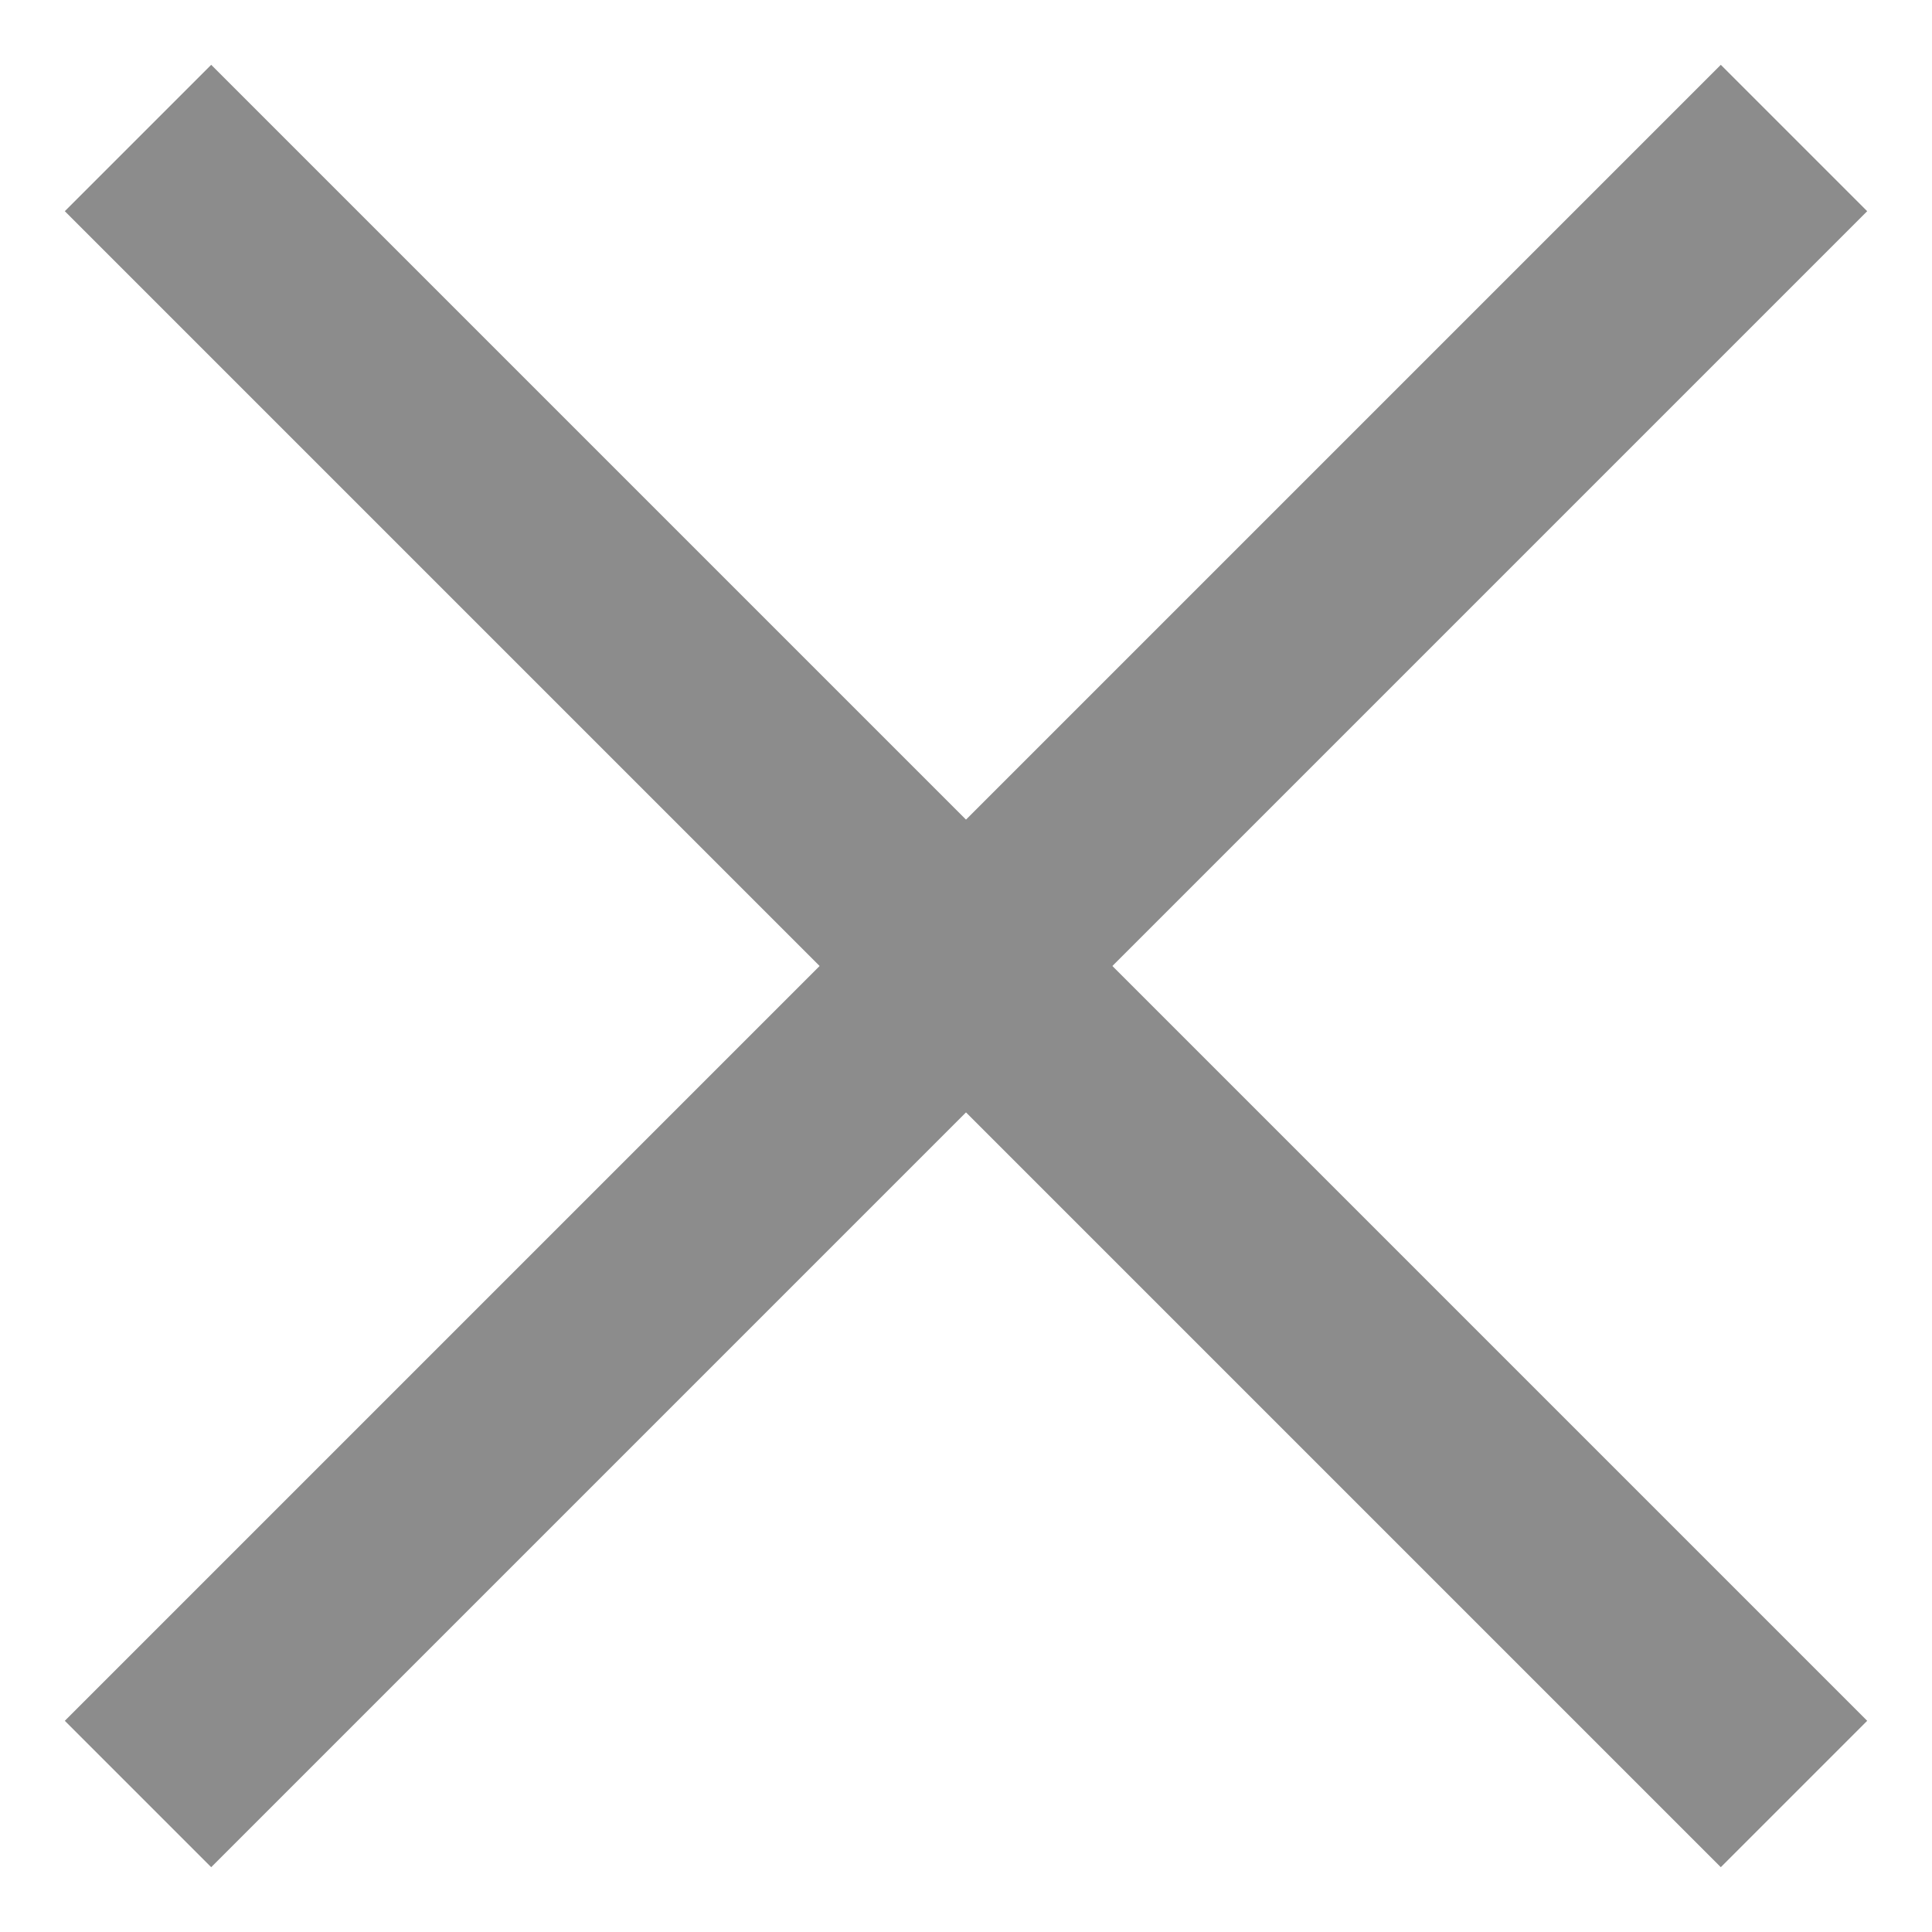
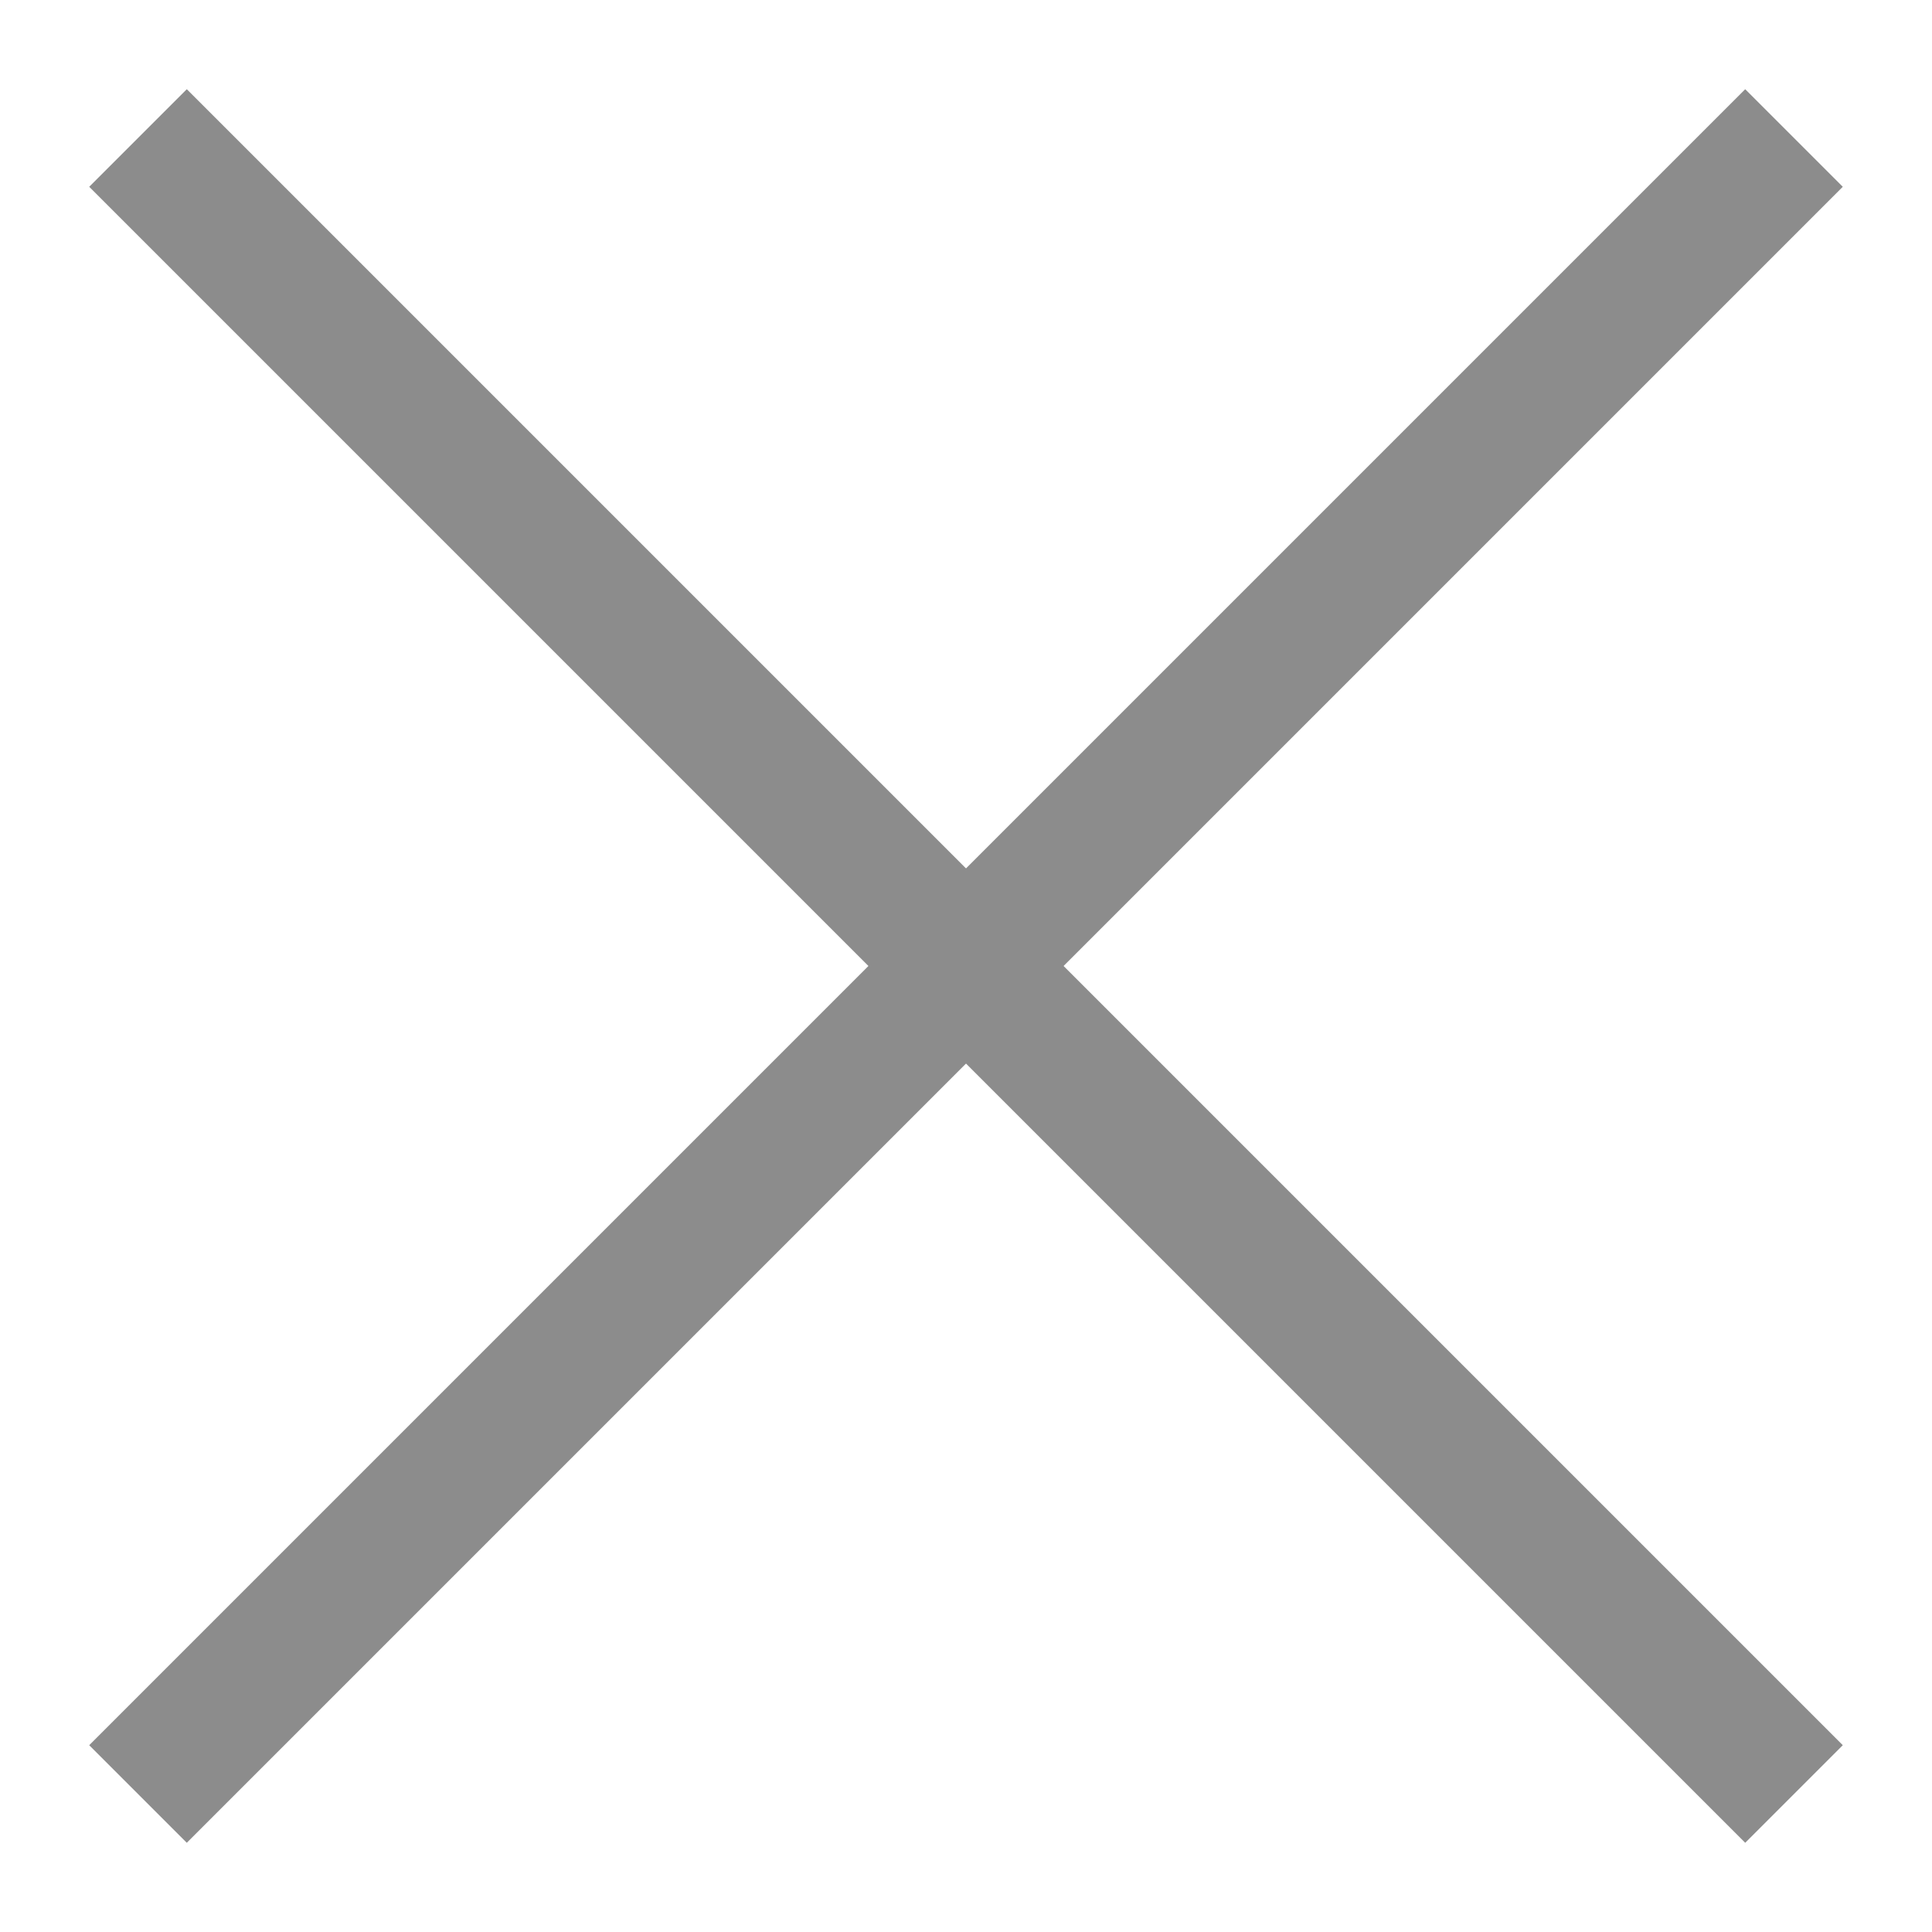
<svg xmlns="http://www.w3.org/2000/svg" width="14" height="14" viewBox="0 0 14 14" fill="none">
-   <path d="M1 13L13 1" stroke="#8C8C8C" stroke-width="1.5" />
-   <path d="M13 13L1 1" stroke="#8C8C8C" stroke-width="1.5" />
+   <path d="M1 13L13 1" stroke="#8C8C8C" strokeWidth="1.5" />
+   <path d="M13 13L1 1" stroke="#8C8C8C" strokeWidth="1.5" />
</svg>
